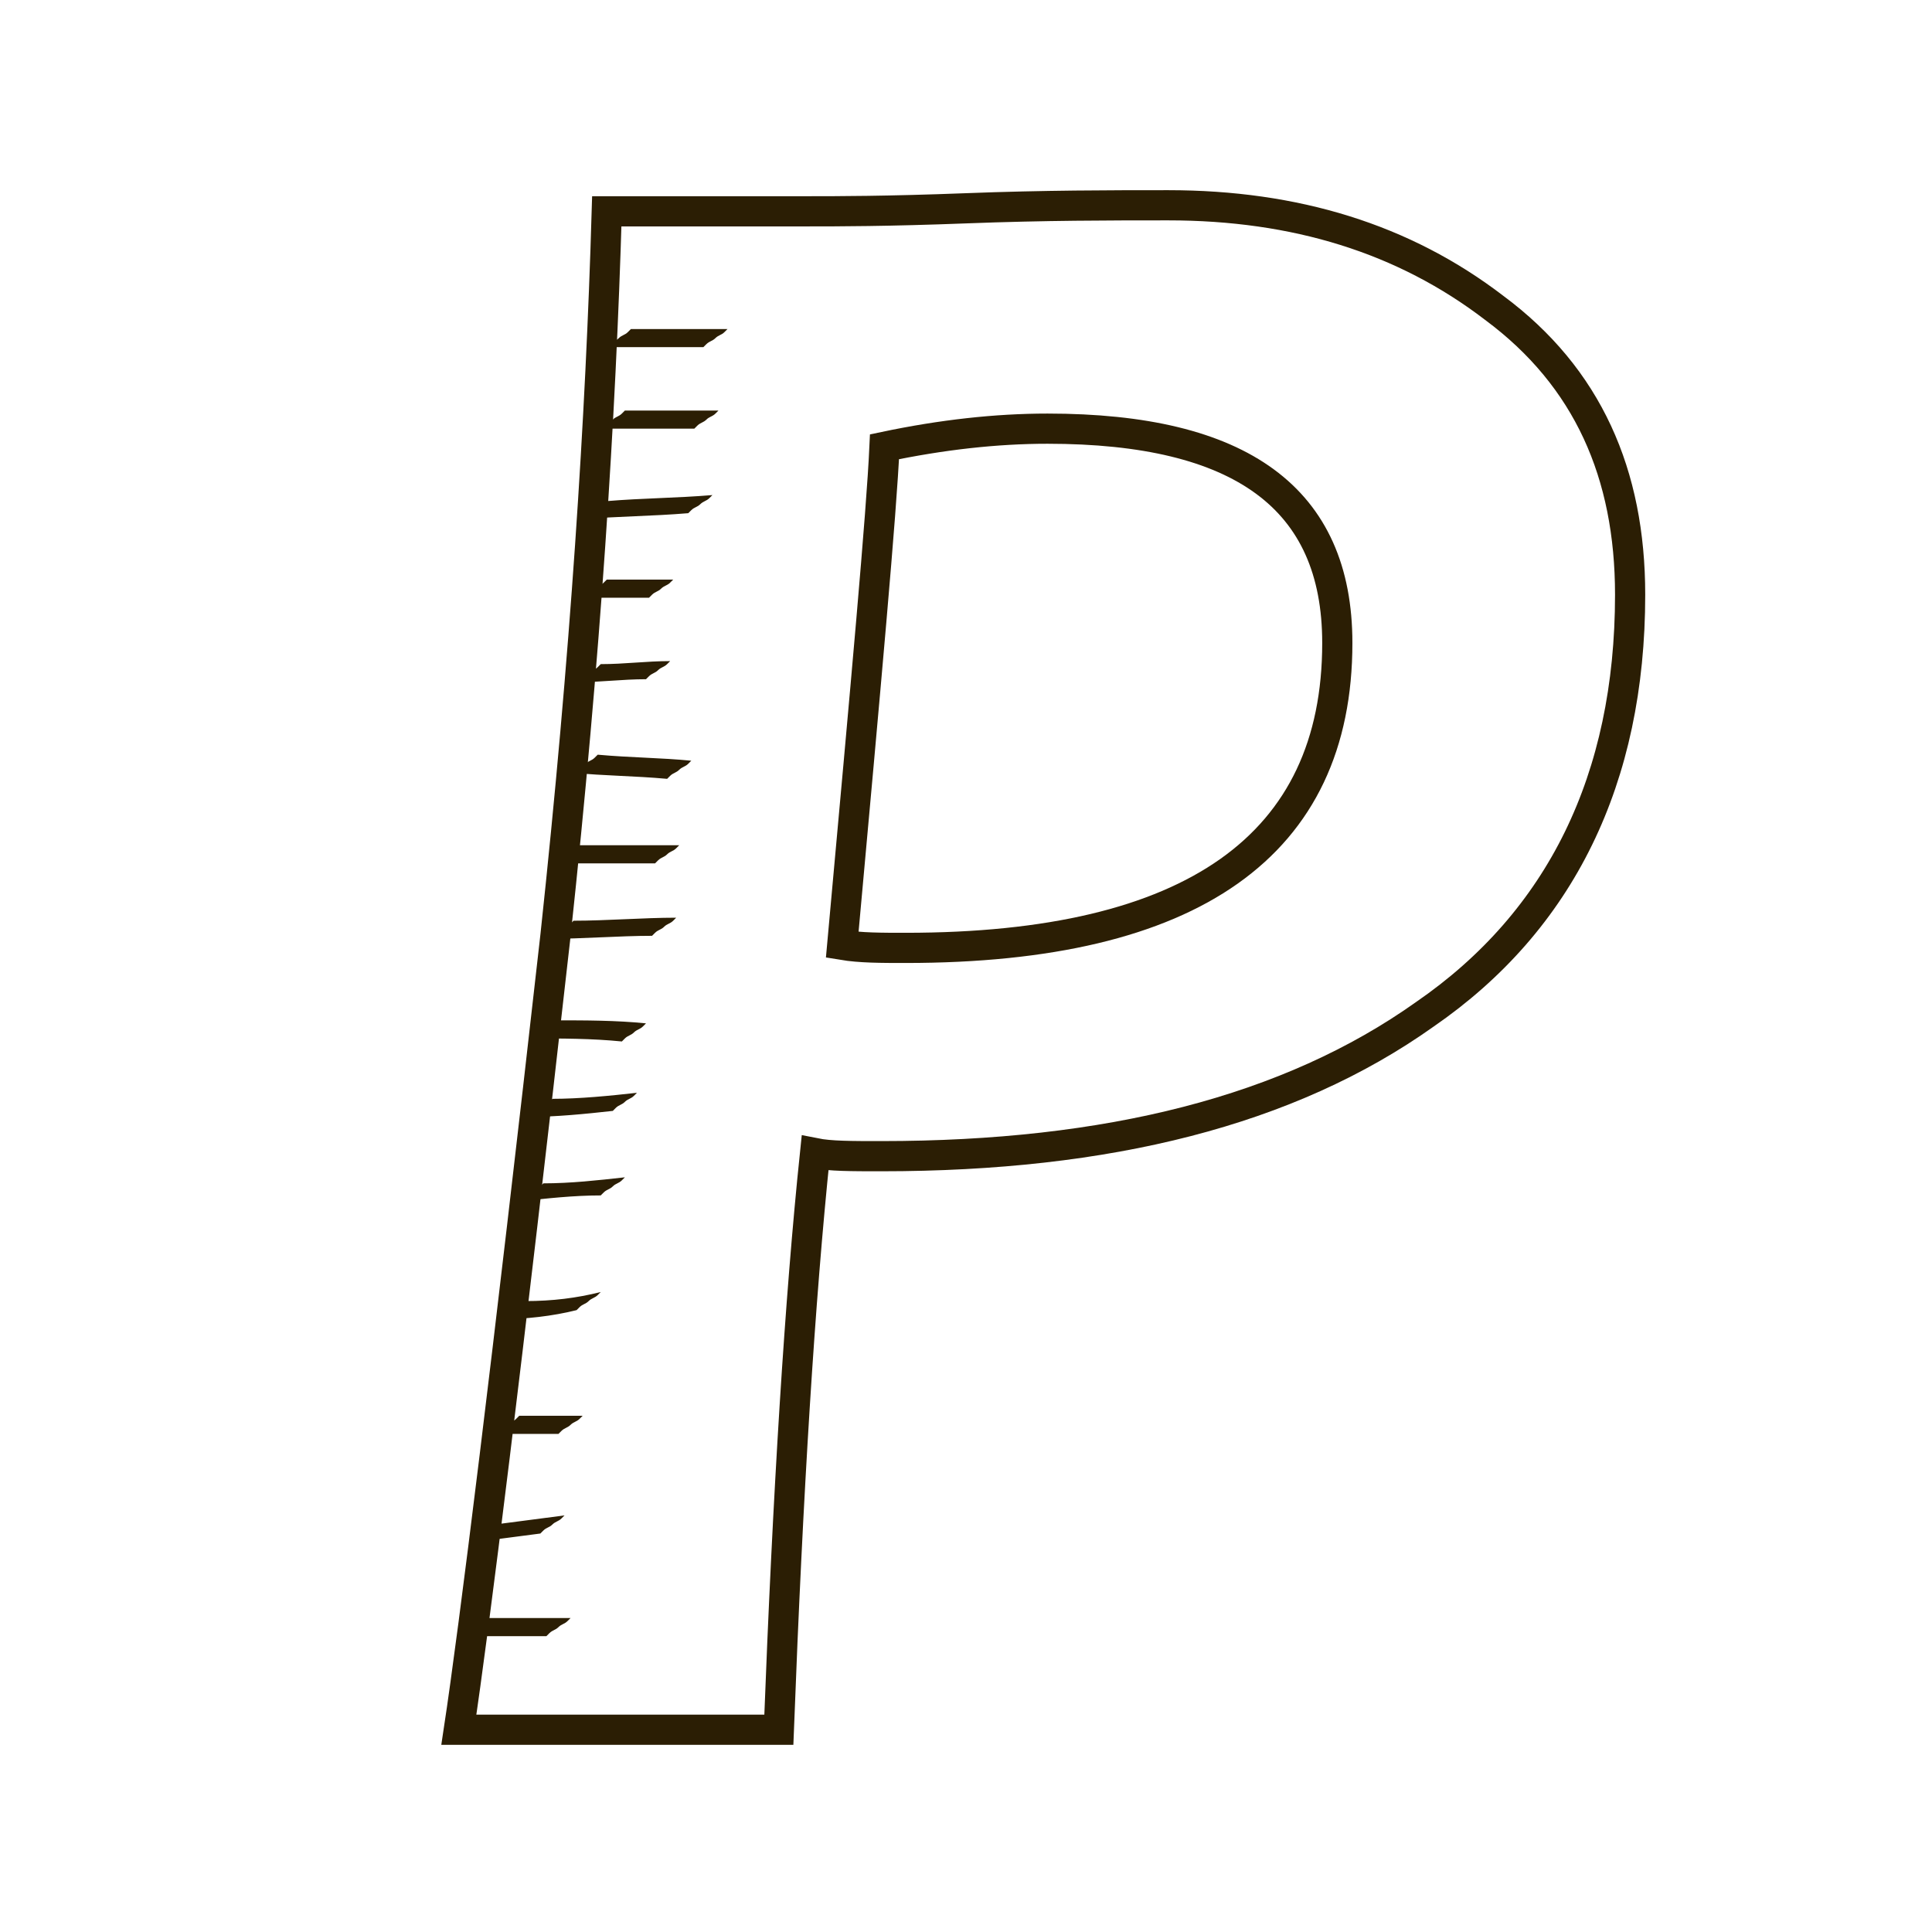
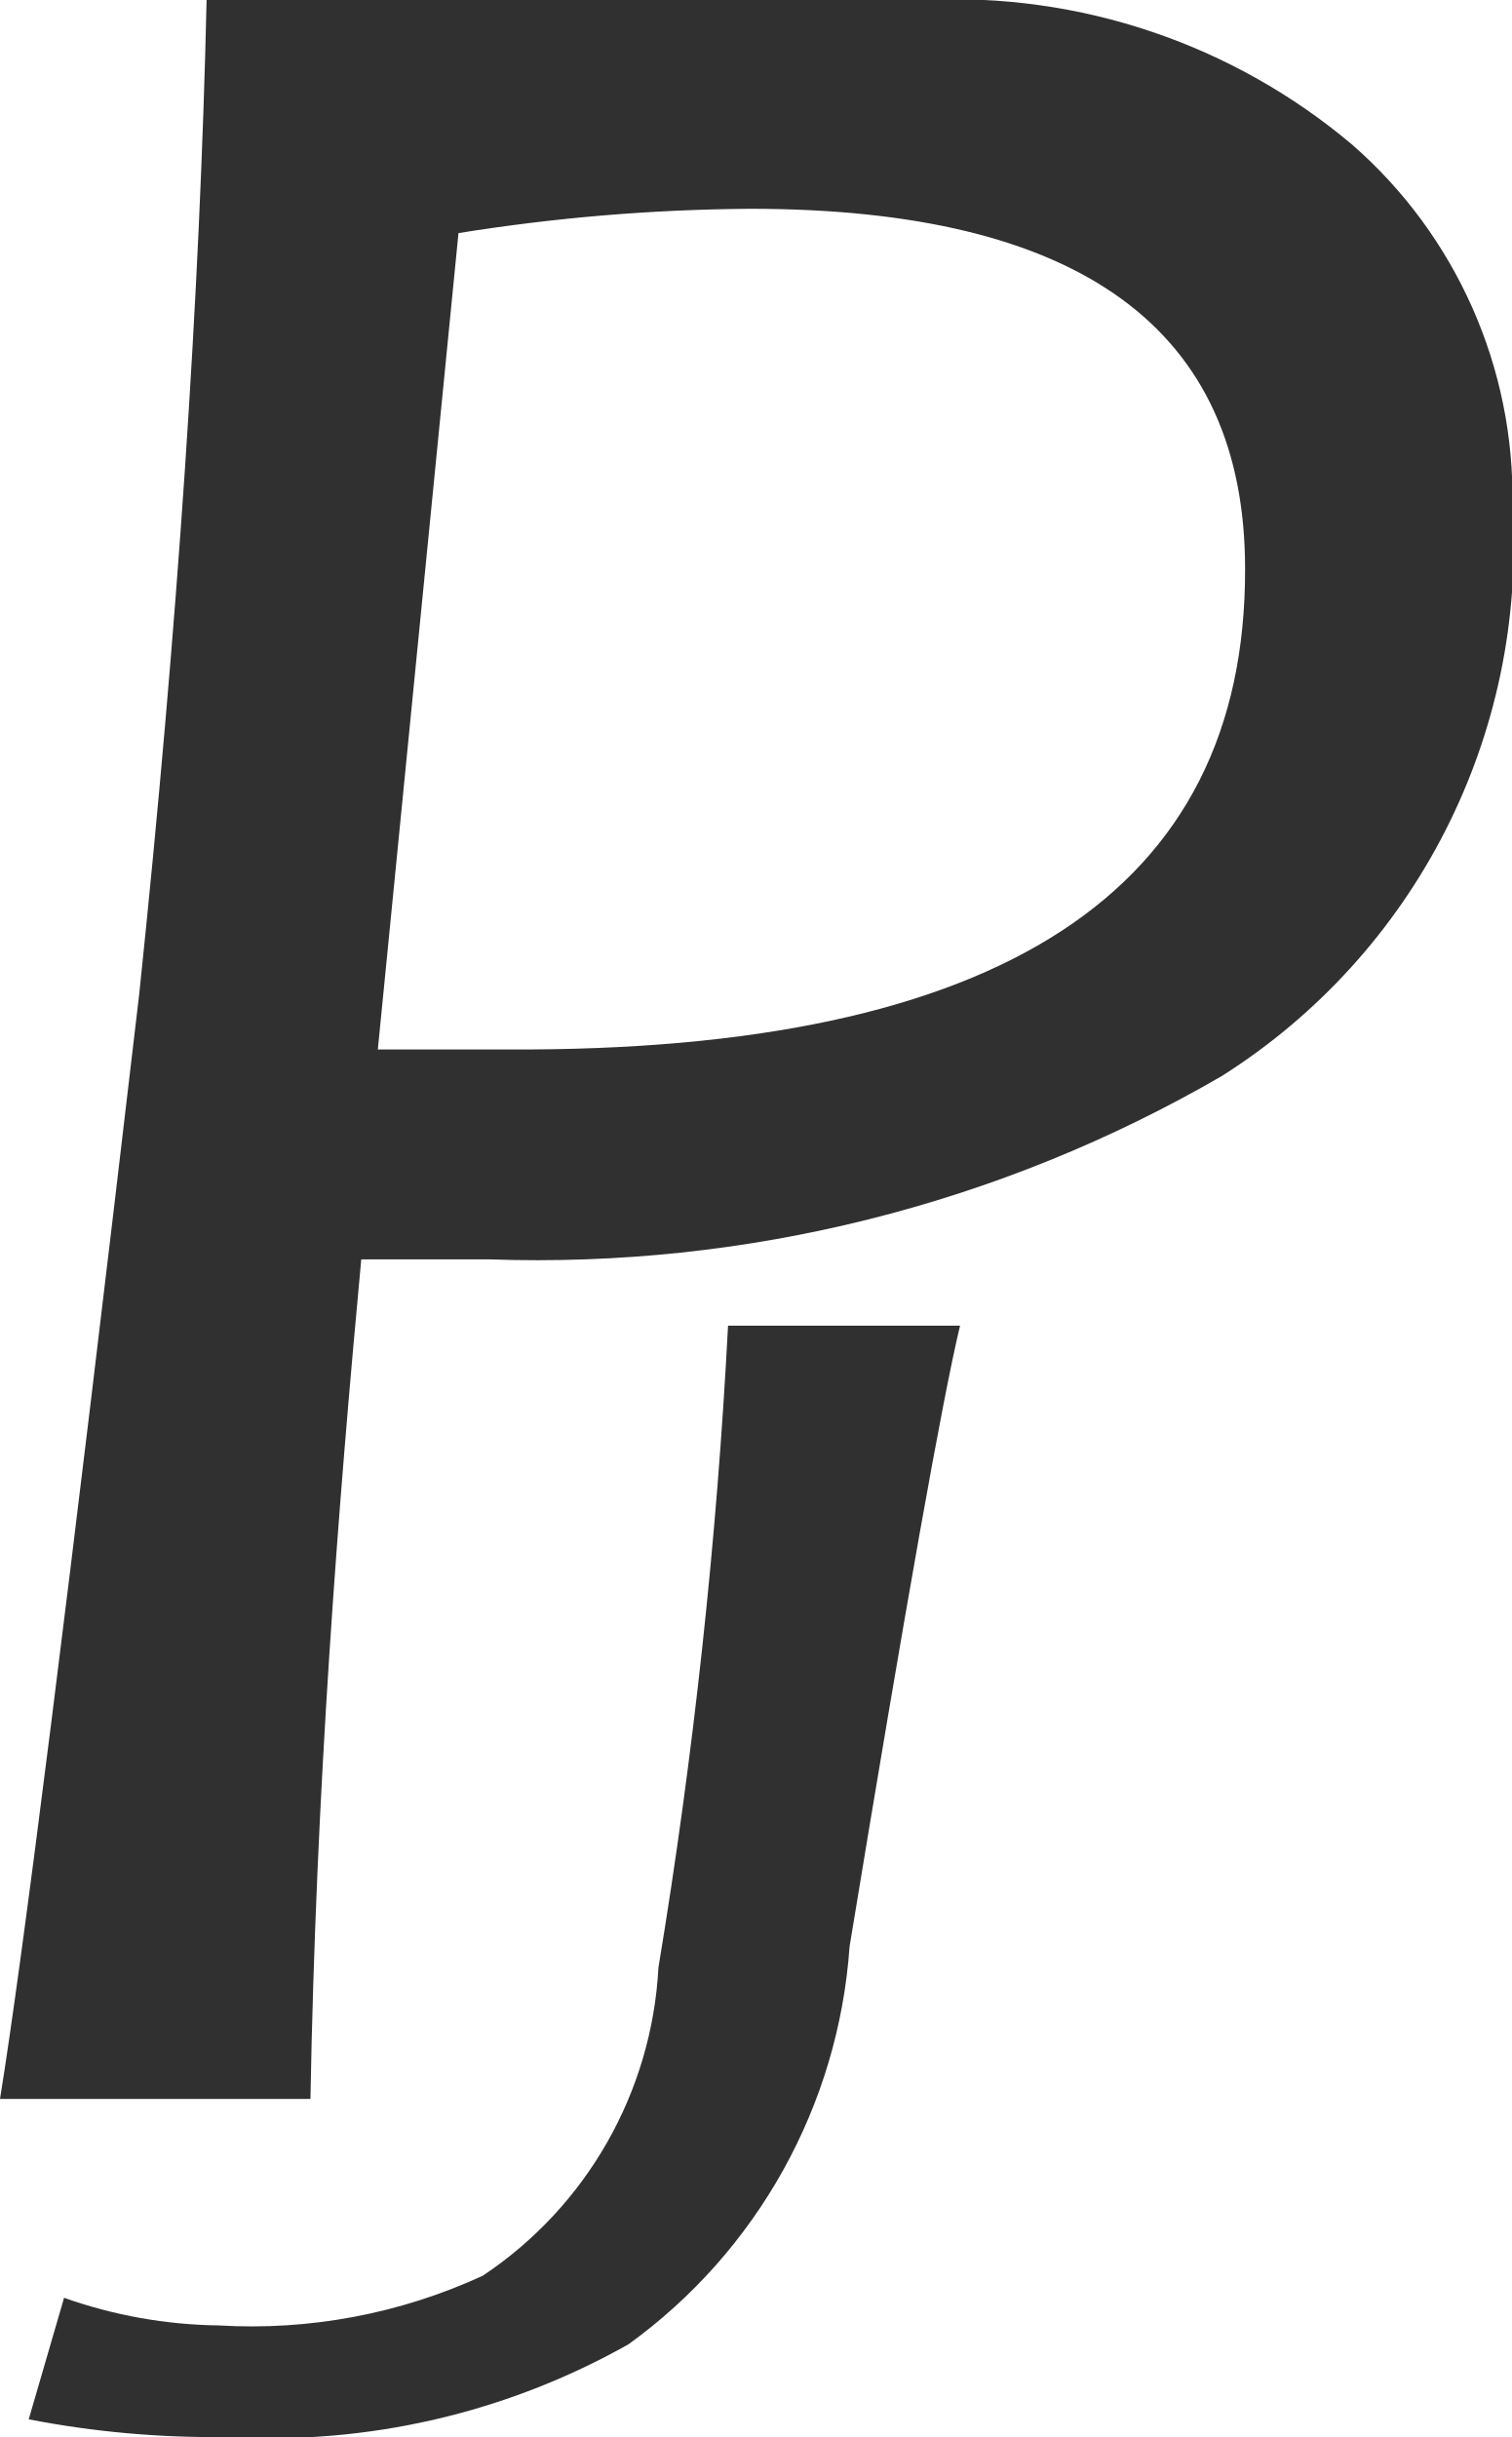
- <svg xmlns="http://www.w3.org/2000/svg" version="1.1" x="0px" y="0px" viewBox="0 0 64 64" style="enable-background:new 0 0 64 64;" xml:space="preserve">
-   <style type="text/css">
- 	.st0{fill:none;stroke:#2B1E04;stroke-miterlimit:10;}
- 	.st1{fill:#2B1E04;}
- </style>
-   <g id="background">
- </g>
-   <g id="Layer_2">
-     <g>
-       <path class="st0" d="M54,19.7c0,6.1-2.3,10.8-6.8,13.9c-4.5,3.2-10.5,4.7-18,4.7c-1,0-1.7,0-2.2-0.1c-0.5,4.8-0.9,11.2-1.2,19.1    H15.2c0.5-3.3,1.6-12.1,3.2-26.3c1-9.3,1.5-17.2,1.7-24h6.7c0.9,0,2.6,0,5.2-0.1c2.6-0.1,4.8-0.1,6.7-0.1c4.2,0,7.8,1.1,10.8,3.4    C52.6,12.5,54,15.7,54,19.7z M44.3,21.3c0-4.8-3.2-7.1-9.6-7.1c-1.7,0-3.5,0.2-5.4,0.6c-0.1,2.2-0.6,7.7-1.4,16.5    c0.6,0.1,1.3,0.1,2.1,0.1C39.5,31.4,44.3,28,44.3,21.3z" />
-     </g>
-   </g>
-   <g id="Layer_3">
-     <g>
-       <g>
-         <path class="st1" d="M15.4,54.2c0.9,0,1.8,0,2.7,0c0,0,0.1-0.1,0.1-0.1c0.1-0.1,0.2-0.1,0.3-0.2c0.1-0.1,0.2-0.1,0.3-0.2     c0,0,0.1-0.1,0.1-0.1c-0.9,0-1.8,0-2.7,0c0,0-0.1,0.1-0.1,0.1c-0.1,0.1-0.2,0.1-0.3,0.2c-0.1,0.1-0.2,0.1-0.3,0.2     C15.5,54.1,15.4,54.2,15.4,54.2L15.4,54.2z" />
-       </g>
-     </g>
-     <g>
-       <g>
-         <path class="st1" d="M16.4,47.5c0.7,0,1.4,0,2.1,0c0,0,0.1-0.1,0.1-0.1c0.1-0.1,0.2-0.1,0.3-0.2c0.1-0.1,0.2-0.1,0.3-0.2     c0,0,0.1-0.1,0.1-0.1c-0.7,0-1.4,0-2.1,0c0,0-0.1,0.1-0.1,0.1c-0.1,0.1-0.2,0.1-0.3,0.2c-0.1,0.1-0.2,0.1-0.3,0.2     C16.5,47.5,16.4,47.5,16.4,47.5L16.4,47.5z" />
-       </g>
-     </g>
-     <g>
-       <g>
-         <path class="st1" d="M17.2,39.8c0.9-0.1,1.8-0.2,2.7-0.2c0,0,0.1-0.1,0.1-0.1c0.1-0.1,0.2-0.1,0.3-0.2c0.1-0.1,0.2-0.1,0.3-0.2     c0,0,0.1-0.1,0.1-0.1c-0.9,0.1-1.8,0.2-2.7,0.2c0,0-0.1,0.1-0.1,0.1c-0.1,0.1-0.2,0.1-0.3,0.2c-0.1,0.1-0.2,0.1-0.3,0.2     C17.3,39.8,17.2,39.8,17.2,39.8L17.2,39.8z" />
-       </g>
-     </g>
-     <g>
-       <g>
-         <path class="st1" d="M17.6,34.4c1,0,2,0,3,0.1c0,0,0.1-0.1,0.1-0.1c0.1-0.1,0.2-0.1,0.3-0.2c0.1-0.1,0.2-0.1,0.3-0.2     c0,0,0.1-0.1,0.1-0.1c-1-0.1-2-0.1-3-0.1c0,0-0.1,0.1-0.1,0.1c-0.1,0.1-0.2,0.1-0.3,0.2c-0.1,0.1-0.2,0.1-0.3,0.2     C17.7,34.4,17.6,34.4,17.6,34.4L17.6,34.4z" />
-       </g>
-     </g>
-     <g>
-       <g>
-         <path class="st1" d="M18.3,28.6c1.1,0,2.3,0,3.4,0c0,0,0.1-0.1,0.1-0.1c0.1-0.1,0.2-0.1,0.3-0.2c0.1-0.1,0.2-0.1,0.3-0.2     c0,0,0.1-0.1,0.1-0.1c-1.1,0-2.3,0-3.4,0c0,0-0.1,0.1-0.1,0.1c-0.1,0.1-0.2,0.1-0.3,0.2c-0.1,0.1-0.2,0.1-0.3,0.2     C18.4,28.5,18.3,28.6,18.3,28.6L18.3,28.6z" />
-       </g>
-     </g>
-     <g>
-       <g>
-         <path class="st1" d="M19.1,22.6c0.8,0,1.5-0.1,2.3-0.1c0,0,0.1-0.1,0.1-0.1c0.1-0.1,0.2-0.1,0.3-0.2c0.1-0.1,0.2-0.1,0.3-0.2     c0,0,0.1-0.1,0.1-0.1c-0.8,0-1.5,0.1-2.3,0.1c0,0-0.1,0.1-0.1,0.1c-0.1,0.1-0.2,0.1-0.3,0.2c-0.1,0.1-0.2,0.1-0.3,0.2     C19.2,22.6,19.2,22.6,19.1,22.6L19.1,22.6z" />
-       </g>
-     </g>
-     <g>
-       <g>
-         <path class="st1" d="M19.3,17.2c1.2-0.1,2.3-0.1,3.5-0.2c0,0,0.1-0.1,0.1-0.1c0.1-0.1,0.2-0.1,0.3-0.2c0.1-0.1,0.2-0.1,0.3-0.2     c0,0,0.1-0.1,0.1-0.1c-1.2,0.1-2.3,0.1-3.5,0.2c0,0-0.1,0.1-0.1,0.1c-0.1,0.1-0.2,0.1-0.3,0.2c-0.1,0.1-0.2,0.1-0.3,0.2     C19.4,17.2,19.3,17.2,19.3,17.2L19.3,17.2z" />
-       </g>
-     </g>
-     <g>
-       <g>
-         <path class="st1" d="M20.1,11.5c1.1,0,2.2,0,3.2,0c0,0,0.1-0.1,0.1-0.1c0.1-0.1,0.2-0.1,0.3-0.2c0.1-0.1,0.2-0.1,0.3-0.2     c0,0,0.1-0.1,0.1-0.1c-1.1,0-2.2,0-3.2,0c0,0-0.1,0.1-0.1,0.1c-0.1,0.1-0.2,0.1-0.3,0.2c-0.1,0.1-0.2,0.1-0.3,0.2     C20.2,11.5,20.1,11.5,20.1,11.5L20.1,11.5z" />
-       </g>
-     </g>
-     <g>
-       <g>
-         <path class="st1" d="M16.6,43.7c0.8,0,1.7-0.1,2.5-0.3c0,0,0.1-0.1,0.1-0.1c0.1-0.1,0.2-0.1,0.3-0.2c0.1-0.1,0.2-0.1,0.3-0.2     c0,0,0.1-0.1,0.1-0.1c-0.8,0.2-1.6,0.3-2.5,0.3c0,0-0.1,0.1-0.1,0.1c-0.1,0.1-0.2,0.1-0.3,0.2c-0.1,0.1-0.2,0.1-0.3,0.2     C16.7,43.6,16.7,43.7,16.6,43.7L16.6,43.7z" />
-       </g>
-     </g>
-     <g>
-       <g>
-         <path class="st1" d="M15.6,51.1c0.8-0.1,1.5-0.2,2.3-0.3c0,0,0.1-0.1,0.1-0.1c0.1-0.1,0.2-0.1,0.3-0.2c0.1-0.1,0.2-0.1,0.3-0.2     c0,0,0.1-0.1,0.1-0.1c-0.8,0.1-1.5,0.2-2.3,0.3c0,0-0.1,0.1-0.1,0.1c-0.1,0.1-0.2,0.1-0.3,0.2C16,50.9,15.9,51,15.8,51     C15.7,51.1,15.7,51.1,15.6,51.1L15.6,51.1z" />
-       </g>
-     </g>
-     <g>
-       <g>
-         <path class="st1" d="M18.1,50.8c0.3,0,0.6-0.5,0.9-0.5C18.7,50.3,18.4,50.8,18.1,50.8L18.1,50.8z" />
-       </g>
-     </g>
-     <g>
-       <g>
-         <path class="st1" d="M17.5,37c0.9,0,1.9-0.1,2.8-0.2c0,0,0.1-0.1,0.1-0.1c0.1-0.1,0.2-0.1,0.3-0.2c0.1-0.1,0.2-0.1,0.3-0.2     c0,0,0.1-0.1,0.1-0.1c-0.9,0.1-1.9,0.2-2.8,0.2c0,0-0.1,0.1-0.1,0.1c-0.1,0.1-0.2,0.1-0.3,0.2c-0.1,0.1-0.2,0.1-0.3,0.2     C17.6,36.9,17.5,37,17.5,37L17.5,37z" />
-       </g>
-     </g>
-     <g>
-       <g>
-         <path class="st1" d="M18.2,31.1c1.1,0,2.3-0.1,3.4-0.1c0,0,0.1-0.1,0.1-0.1c0.1-0.1,0.2-0.1,0.3-0.2c0.1-0.1,0.2-0.1,0.3-0.2     c0,0,0.1-0.1,0.1-0.1c-1.1,0-2.3,0.1-3.4,0.1c0,0-0.1,0.1-0.1,0.1c-0.1,0.1-0.2,0.1-0.3,0.2c-0.1,0.1-0.2,0.1-0.3,0.2     C18.3,31,18.2,31.1,18.2,31.1L18.2,31.1z" />
-       </g>
-     </g>
-     <g>
-       <g>
-         <path class="st1" d="M19,25.6c1,0.1,2,0.1,3.1,0.2c0,0,0.1-0.1,0.1-0.1c0.1-0.1,0.2-0.1,0.3-0.2c0.1-0.1,0.2-0.1,0.3-0.2     c0,0,0.1-0.1,0.1-0.1c-1-0.1-2-0.1-3.1-0.2c0,0-0.1,0.1-0.1,0.1c-0.1,0.1-0.2,0.1-0.3,0.2c-0.1,0.1-0.2,0.1-0.3,0.2     C19.1,25.5,19,25.6,19,25.6L19,25.6z" />
-       </g>
-     </g>
-     <g>
-       <g>
-         <path class="st1" d="M19.3,19.8c0.7,0,1.5,0,2.2,0c0,0,0.1-0.1,0.1-0.1c0.1-0.1,0.2-0.1,0.3-0.2c0.1-0.1,0.2-0.1,0.3-0.2     c0,0,0.1-0.1,0.1-0.1c-0.7,0-1.5,0-2.2,0c0,0-0.1,0.1-0.1,0.1c-0.1,0.1-0.2,0.1-0.3,0.2c-0.1,0.1-0.2,0.1-0.3,0.2     C19.4,19.7,19.3,19.8,19.3,19.8L19.3,19.8z" />
-       </g>
-     </g>
-     <g>
-       <g>
-         <path class="st1" d="M19.9,14.2c1,0,2,0,3.1,0c0,0,0.1-0.1,0.1-0.1c0.1-0.1,0.2-0.1,0.3-0.2c0.1-0.1,0.2-0.1,0.3-0.2     c0,0,0.1-0.1,0.1-0.1c-1,0-2,0-3.1,0c0,0-0.1,0.1-0.1,0.1c-0.1,0.1-0.2,0.1-0.3,0.2C20.2,14,20.1,14,20,14.1     C20,14.1,19.9,14.2,19.9,14.2L19.9,14.2z" />
-       </g>
-     </g>
-   </g>
+ <svg xmlns="http://www.w3.org/2000/svg" id="Layer_2" data-name="Layer 2" viewBox="0 0 13.68 22.06">
+   <defs>
+     <style>.cls-1{fill:#303030;}</style>
+   </defs>
+   <path class="cls-1" d="M19.63,5.58A5.68,5.68,0,0,1,17,10.74a12.35,12.35,0,0,1-6.63,1.66c-.53,0-.92,0-1.16,0C9,14.65,8.8,17.2,8.75,20H5.94c.2-1.23.62-4.54,1.26-10,.35-3.34.55-6.33.61-9H9.9L11.74,1c1,0,1.86,0,2.56,0a5.59,5.59,0,0,1,3.88,1.31A4.24,4.24,0,0,1,19.63,5.58Zm-2.42.57q0-3.26-4.48-3.26a17.36,17.36,0,0,0-2.64.22L9.36,10.5c.32,0,.72,0,1.18,0Q17.22,10.53,17.21,6.15Z" transform="translate(-5.94 -1)" />
+   <path class="cls-1" d="M14.63,13q-.24,1-1,5.62a4.86,4.86,0,0,1-2,3.6A6.6,6.6,0,0,1,8,23.06a8.79,8.79,0,0,1-1.8-.16l.32-1.1a4.36,4.36,0,0,0,1.4.25,5,5,0,0,0,2.39-.45,3.58,3.58,0,0,0,1.59-2.79A52.12,52.12,0,0,0,12.53,13Z" transform="translate(-5.94 -1)" />
</svg>
